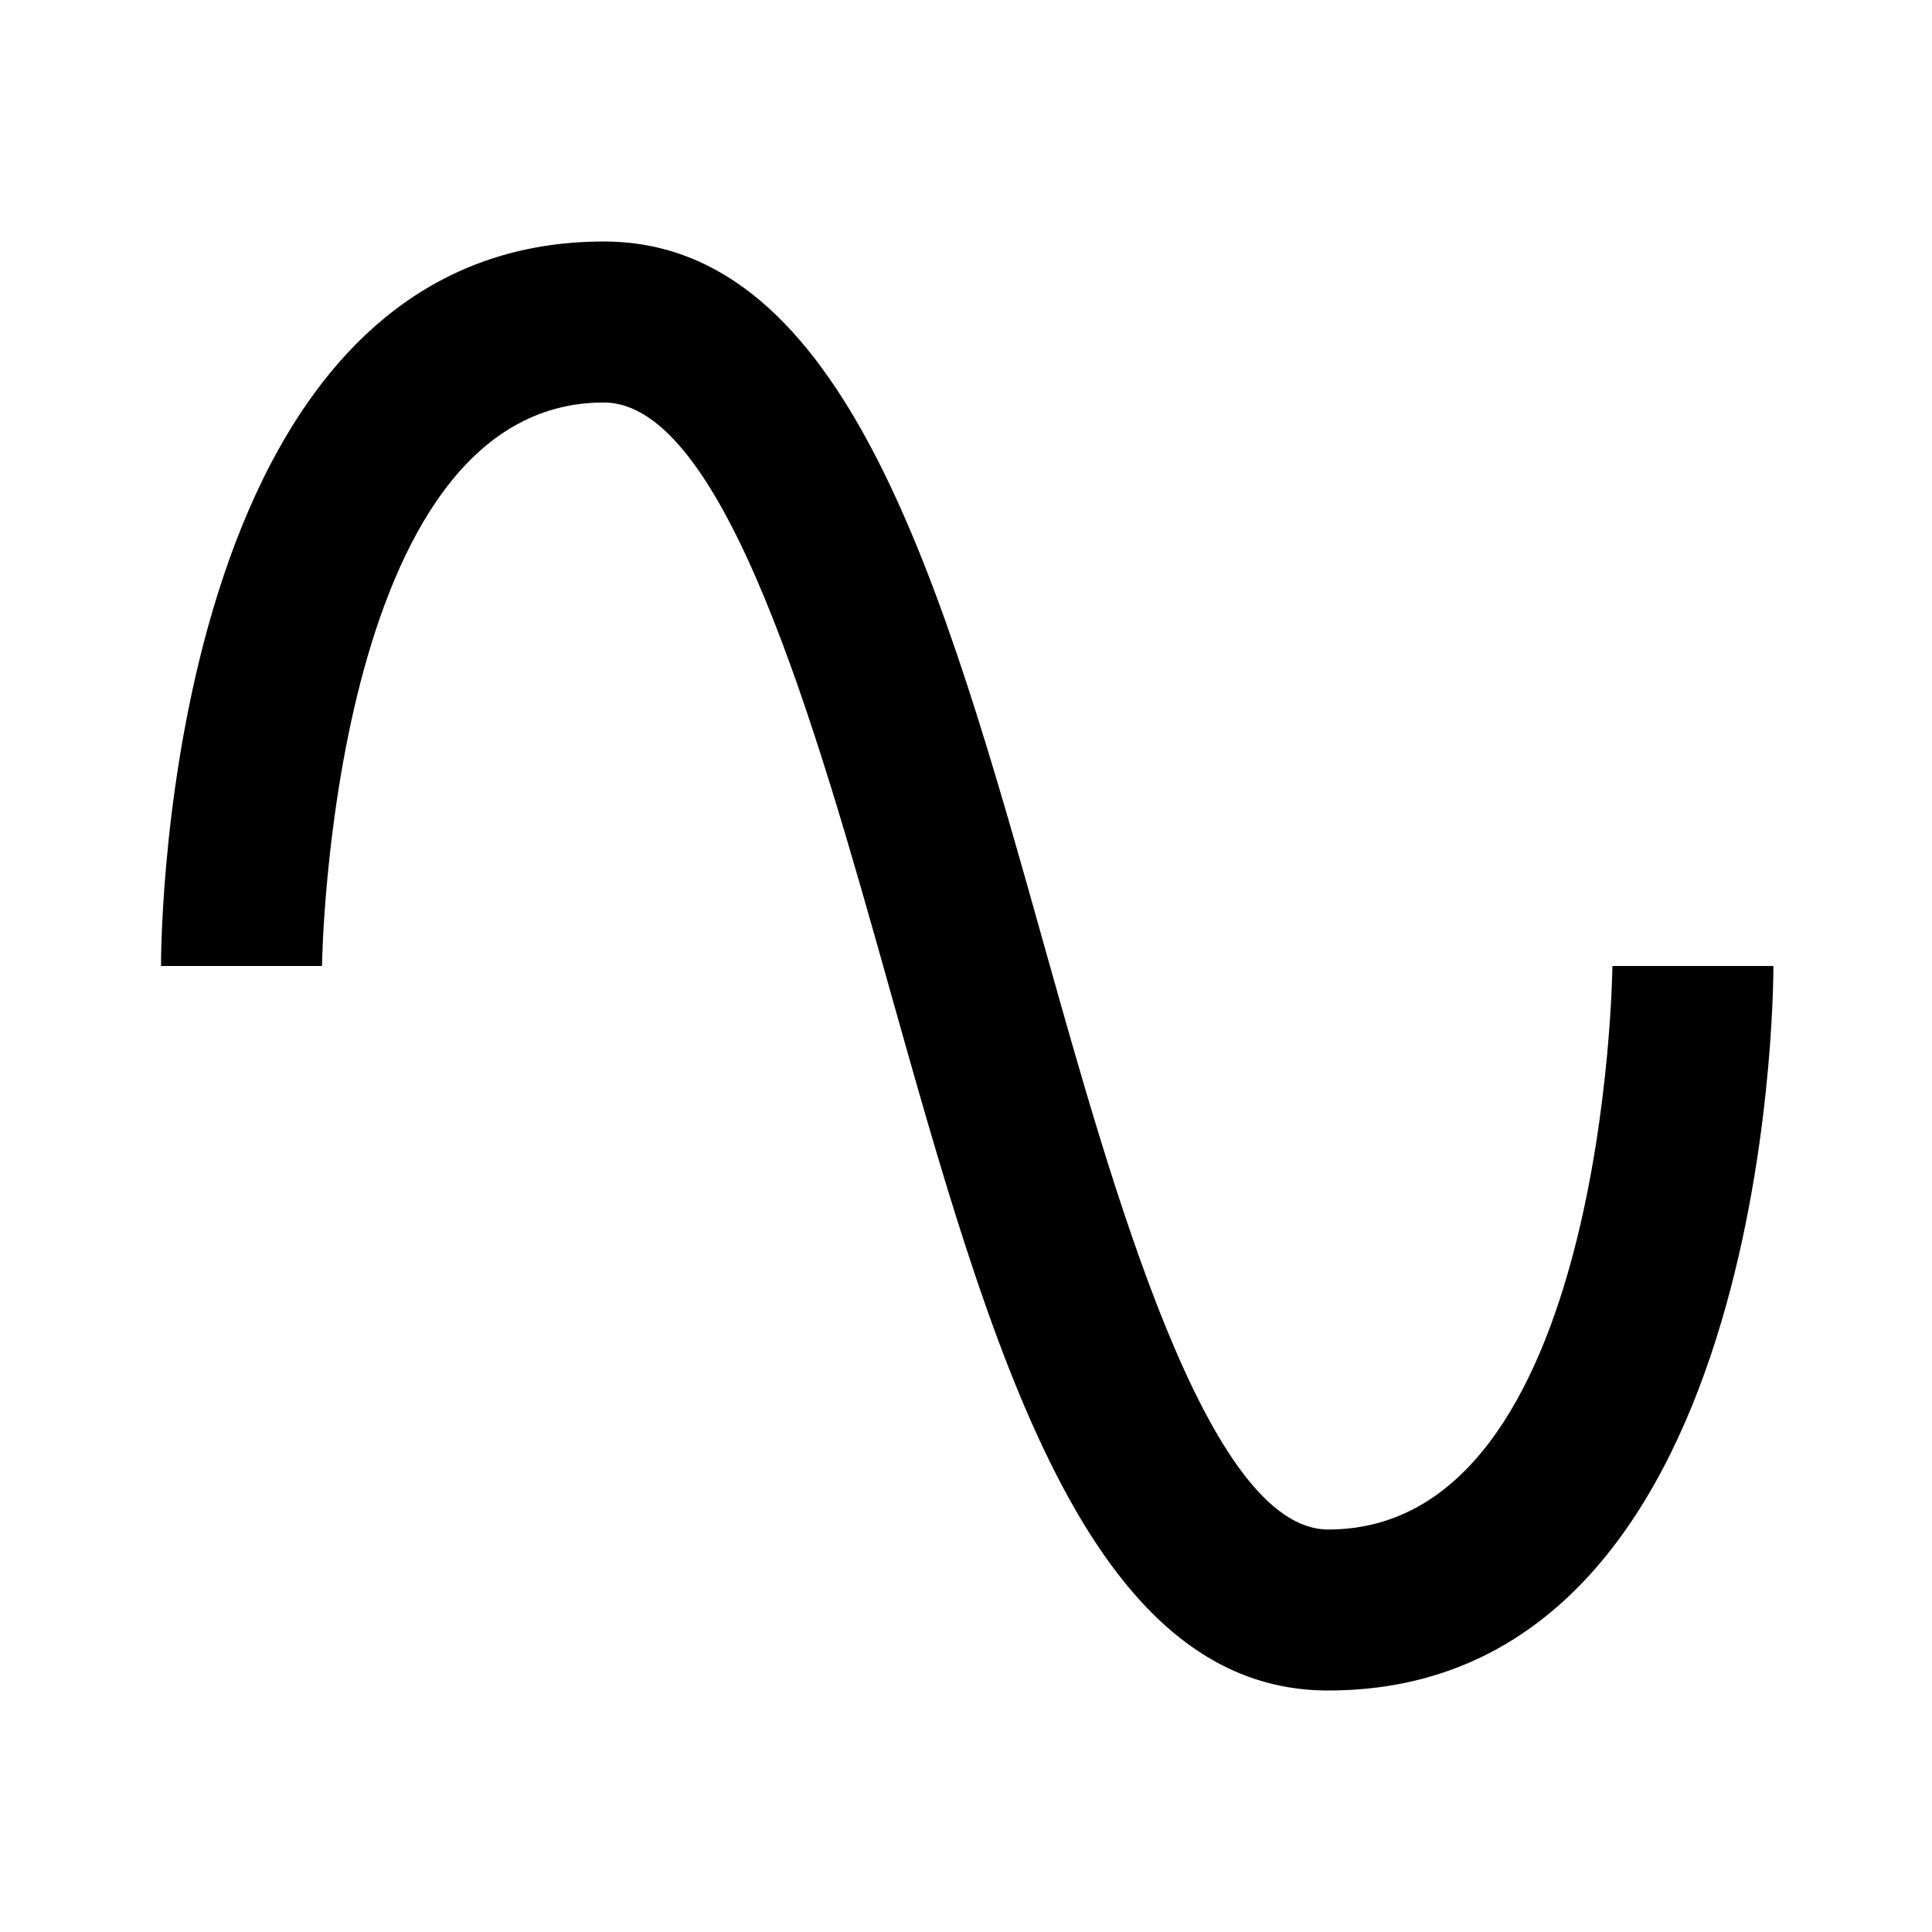
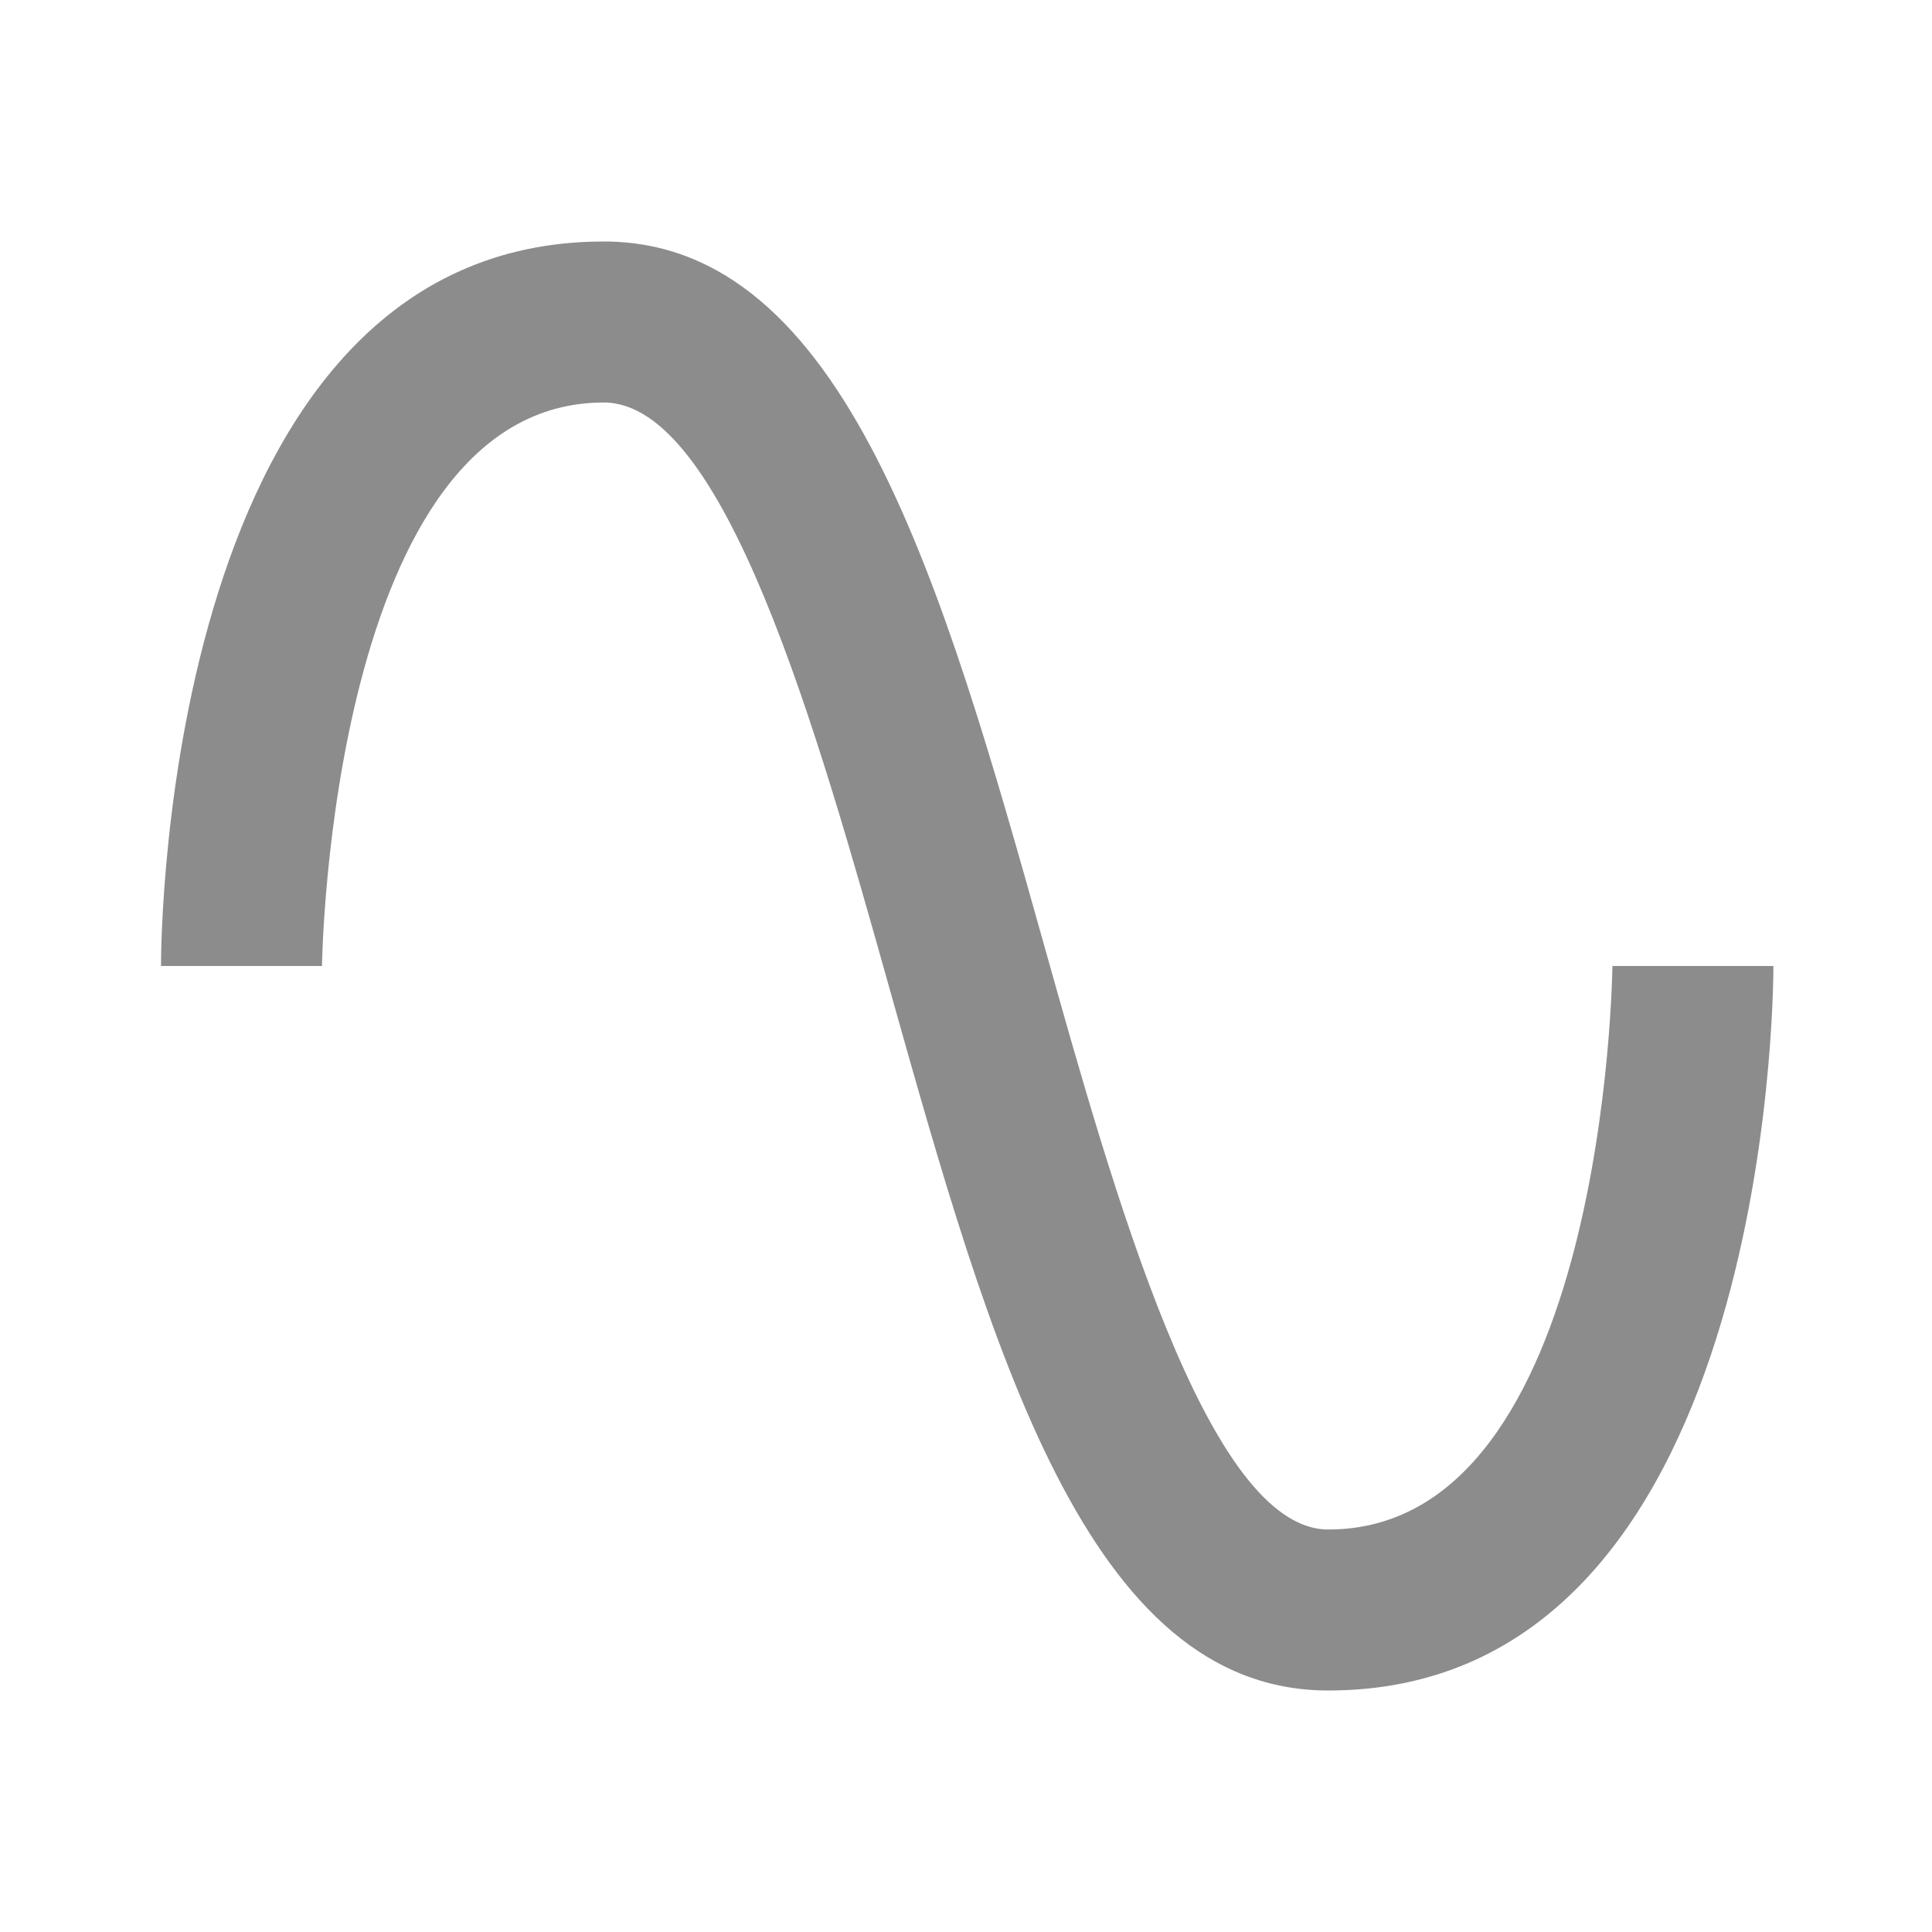
- <svg xmlns="http://www.w3.org/2000/svg" version="1.1" id="mdi-current-ac" width="24" height="24" viewBox="0 0 24 24">
+ <svg xmlns="http://www.w3.org/2000/svg" version="1.1" id="mdi-current-ac" width="24" height="24" viewBox="0 0 24 24" style="fill:#8c8c8c;">
  <path d="M16.5,21C13.5,21 12.31,16.76 11.05,12.28C10.14,9.04 9,5 7.5,5C4.11,5 4,11.93 4,12H2C2,11.63 2.06,3 7.5,3C10.5,3 11.71,7.25 12.97,11.74C13.83,14.8 15,19 16.5,19C19.94,19 20.03,12.07 20.03,12H22.03C22.03,12.37 21.97,21 16.5,21Z" />
</svg>
